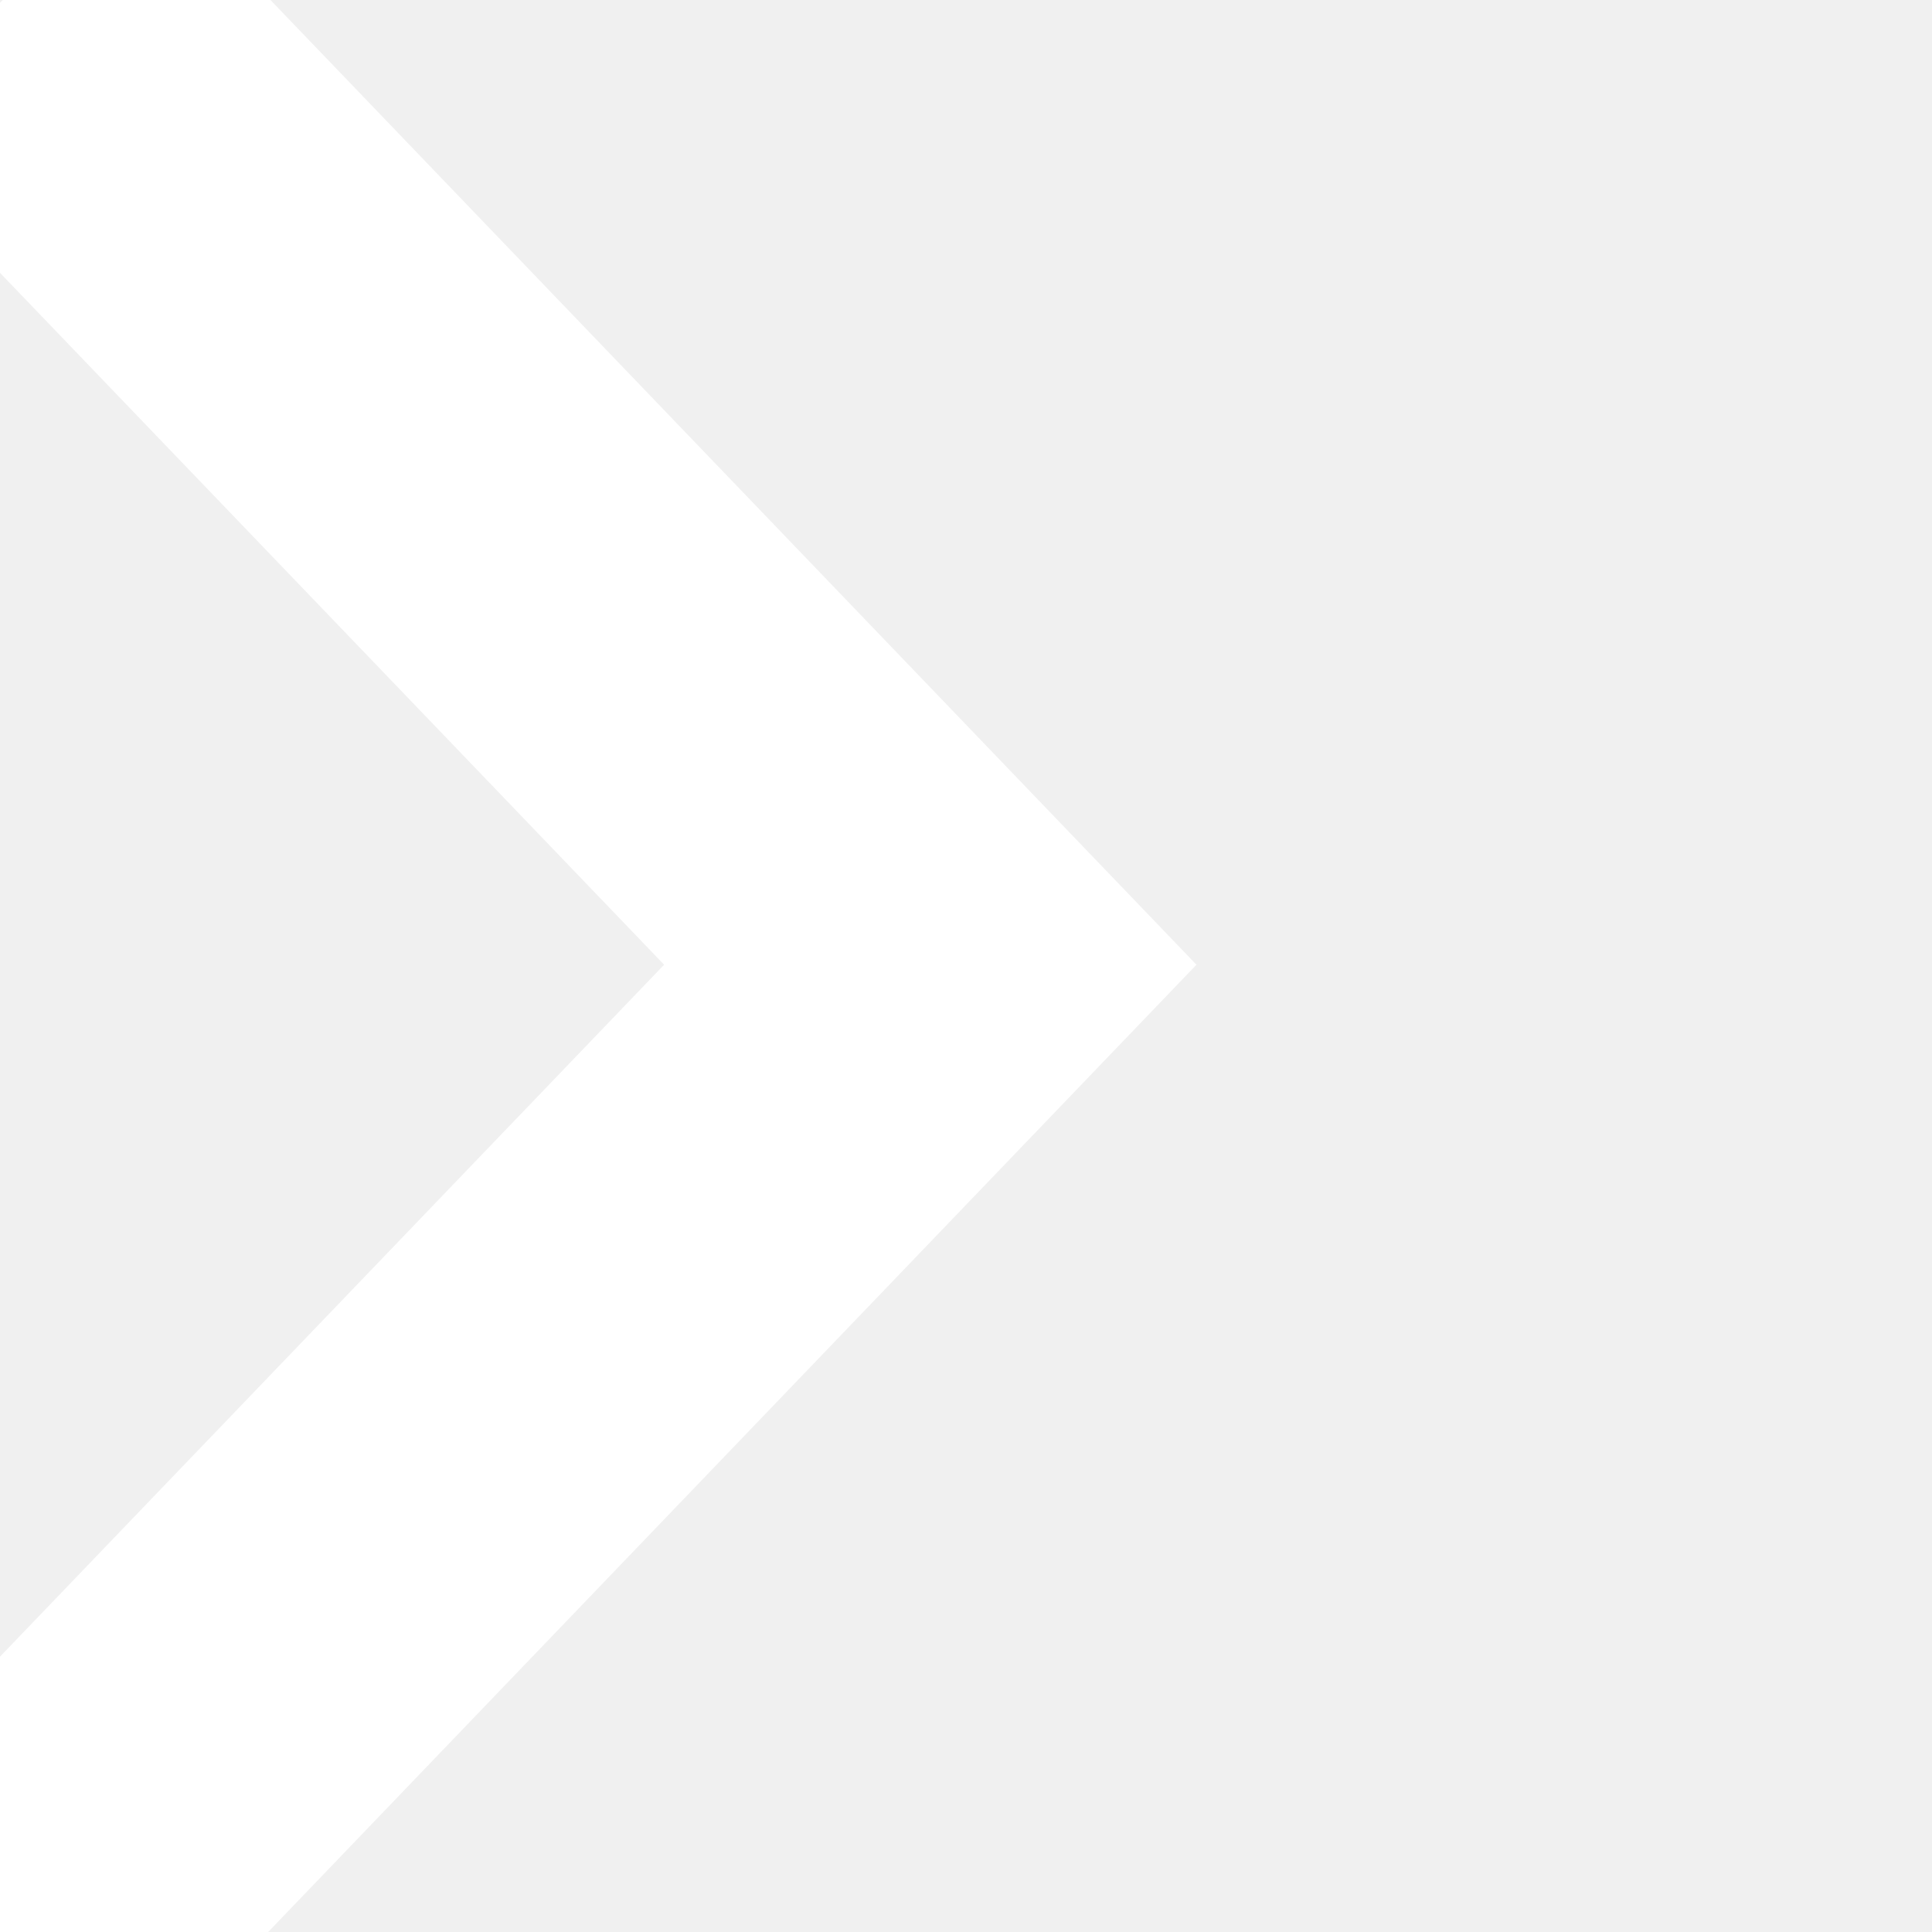
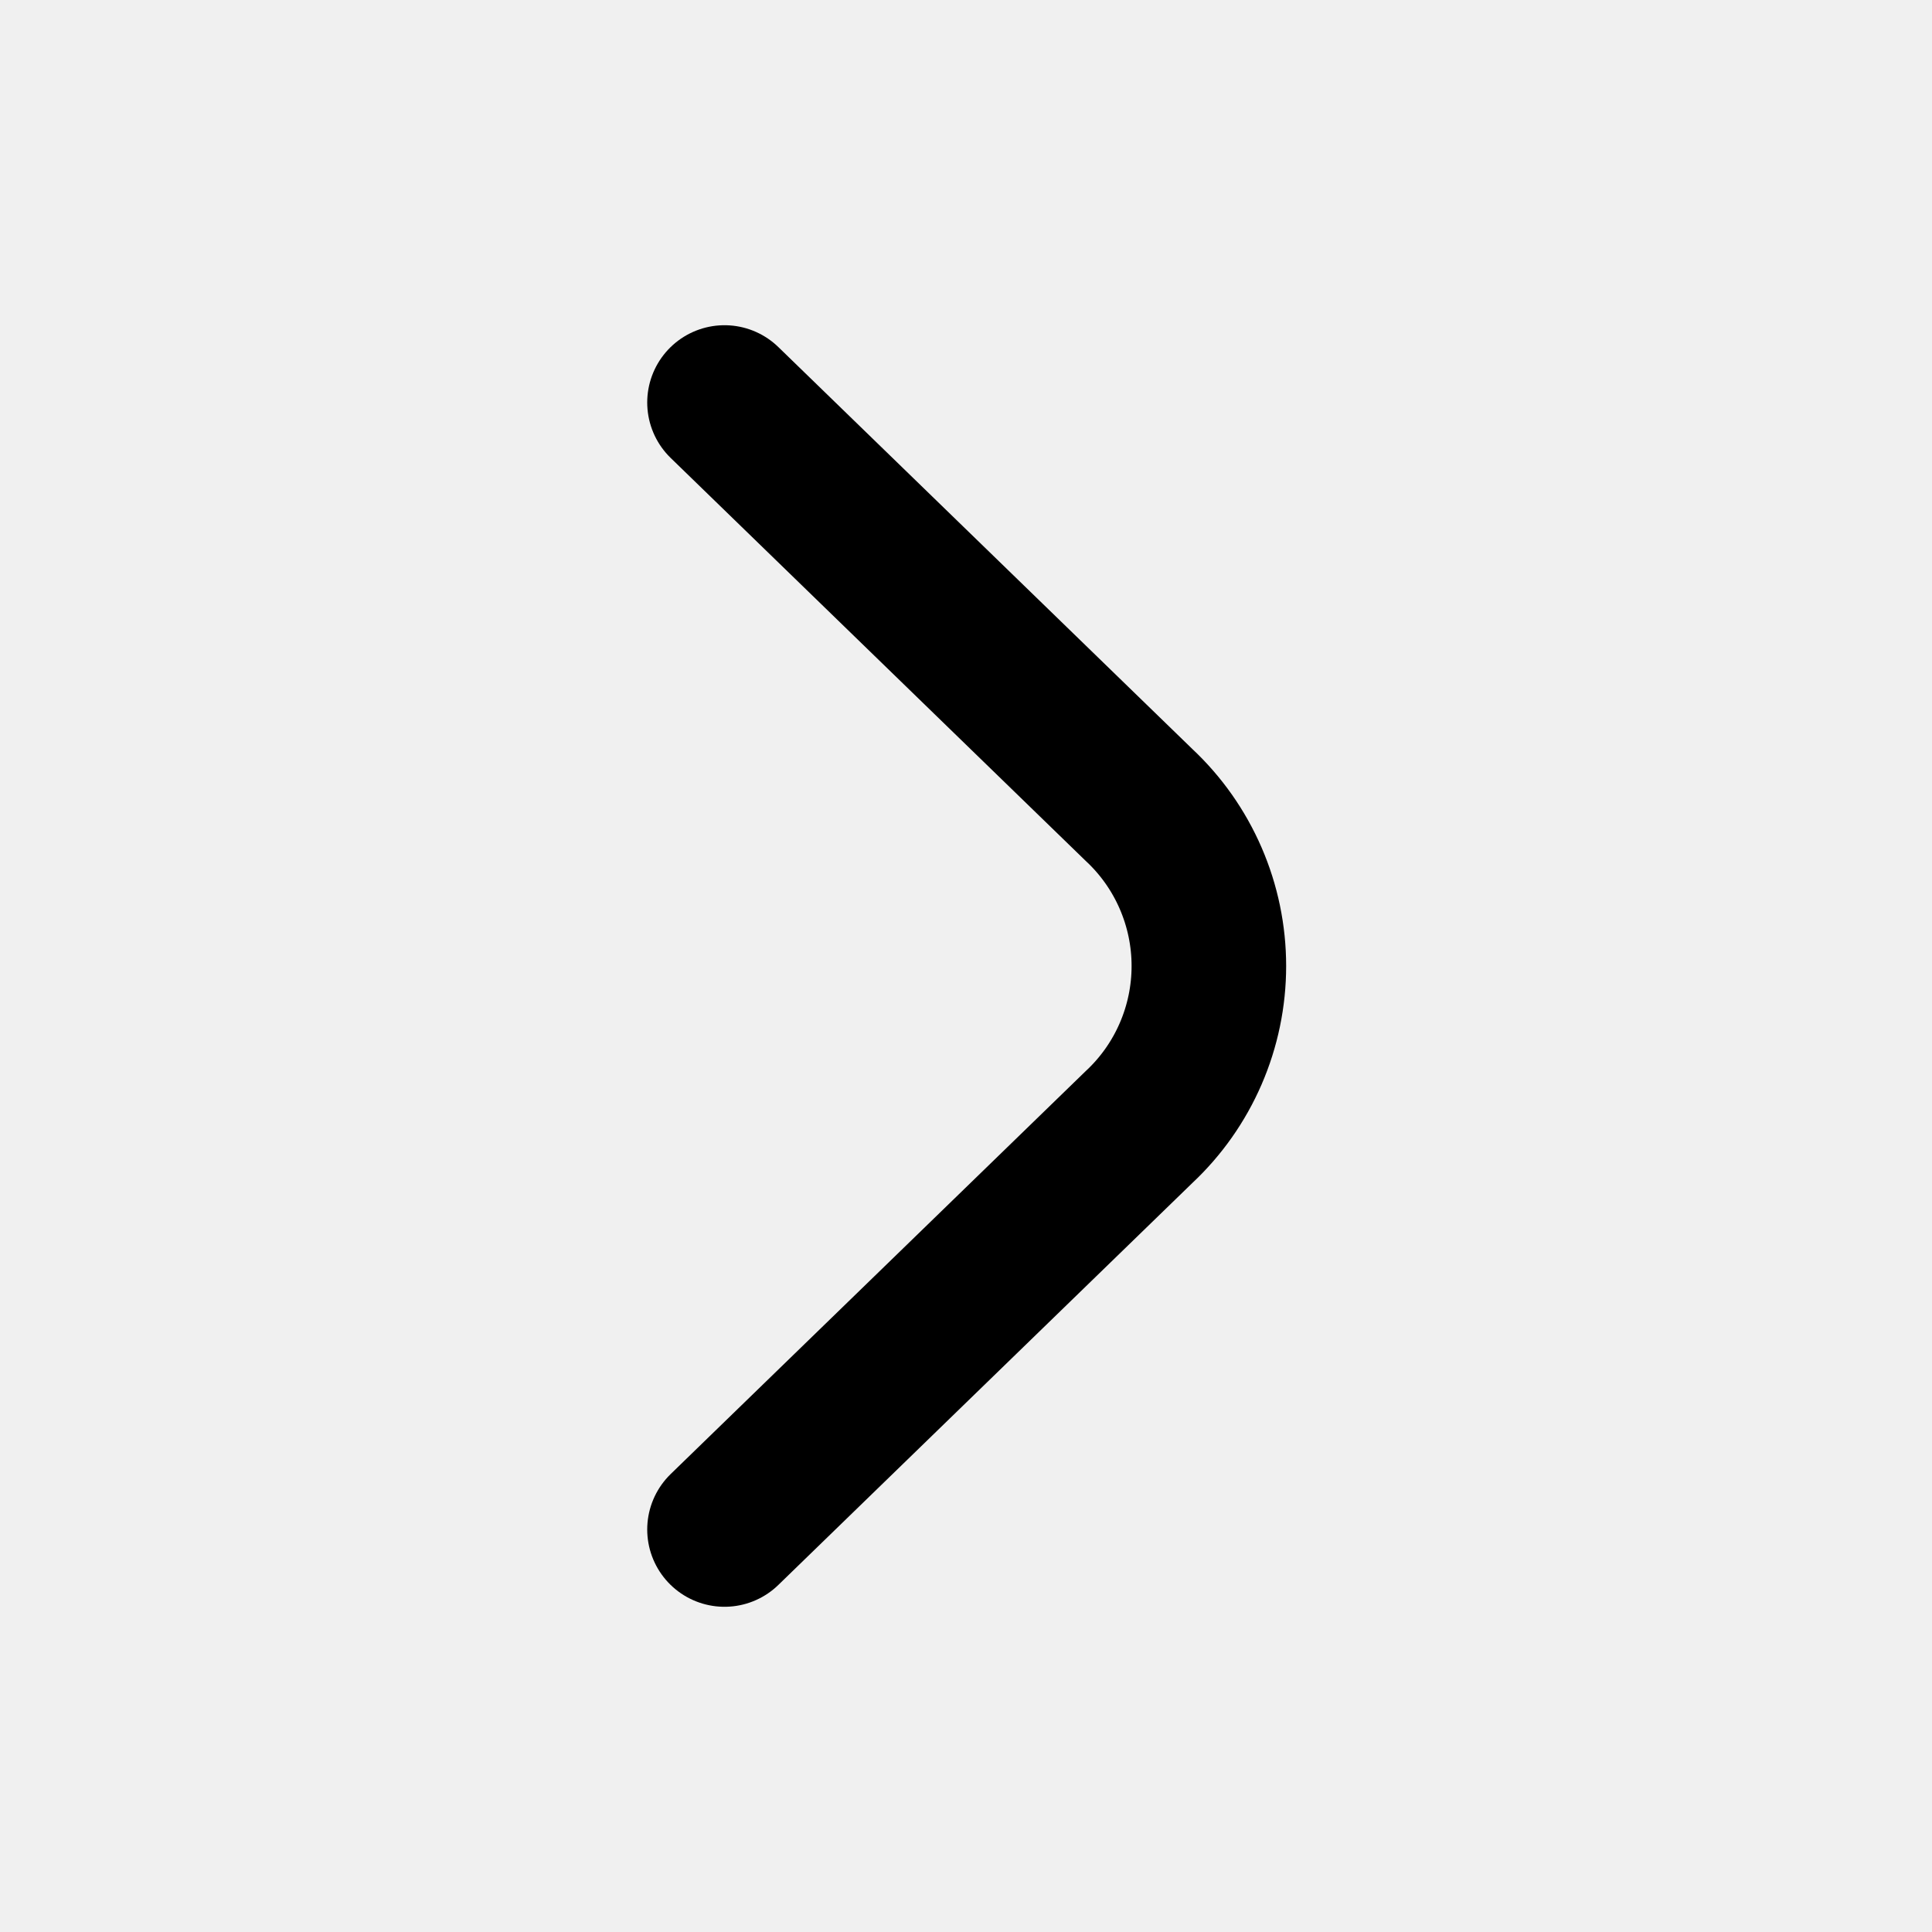
- <svg xmlns="http://www.w3.org/2000/svg" width="800px" height="800px" viewBox="0 0 20.00 20.00" version="1.1" fill="#ffffff" stroke="#ffffff" transform="matrix(-1, 0, 0, 1, 0, 0)rotate(90)">
+ <svg xmlns="http://www.w3.org/2000/svg" width="800px" height="800px" viewBox="0 0 24.00 24.00" fill="none">
  <g id="SVGRepo_bgCarrier" stroke-width="0" />
-   <g id="SVGRepo_tracerCarrier" stroke-linecap="round" stroke-linejoin="round" stroke="#CCCCCC" stroke-width="0.28" />
+   <g id="SVGRepo_tracerCarrier" stroke-linecap="round" stroke-linejoin="round" />
  <g id="SVGRepo_iconCarrier">
-     <defs> </defs>
-     <g id="Page-1" stroke-width="2" fill="none" fill-rule="evenodd">
-       <g id="Dribbble-Light-Preview" transform="translate(-180, -6684)" fill="#000000">
-         <g id="icons" transform="translate(56, 160)">
-           <path d="M144,6525.39 L142.594,6524 L133.987,6532.261 L133.069,6531.38 L133.074,6531.385 L125.427,6524.045 L124,6525.414 C126.113,6527.443 132.014,6533.107 133.987,6535 C135.453,6533.594 134.024,6534.965 144,6525.39" id="arrow_down-[#339]"> </path>
-         </g>
-       </g>
-     </g>
+     <path d="M9 5L14.15 10C14.424 10.256 14.642 10.566 14.791 10.91C14.94 11.254 15.017 11.625 15.017 12C15.017 12.375 14.94 12.746 14.791 13.09C14.642 13.434 14.424 13.744 14.15 14L9 19" stroke="#000000" stroke-width="1.92" stroke-linecap="round" stroke-linejoin="round" />
  </g>
</svg>
